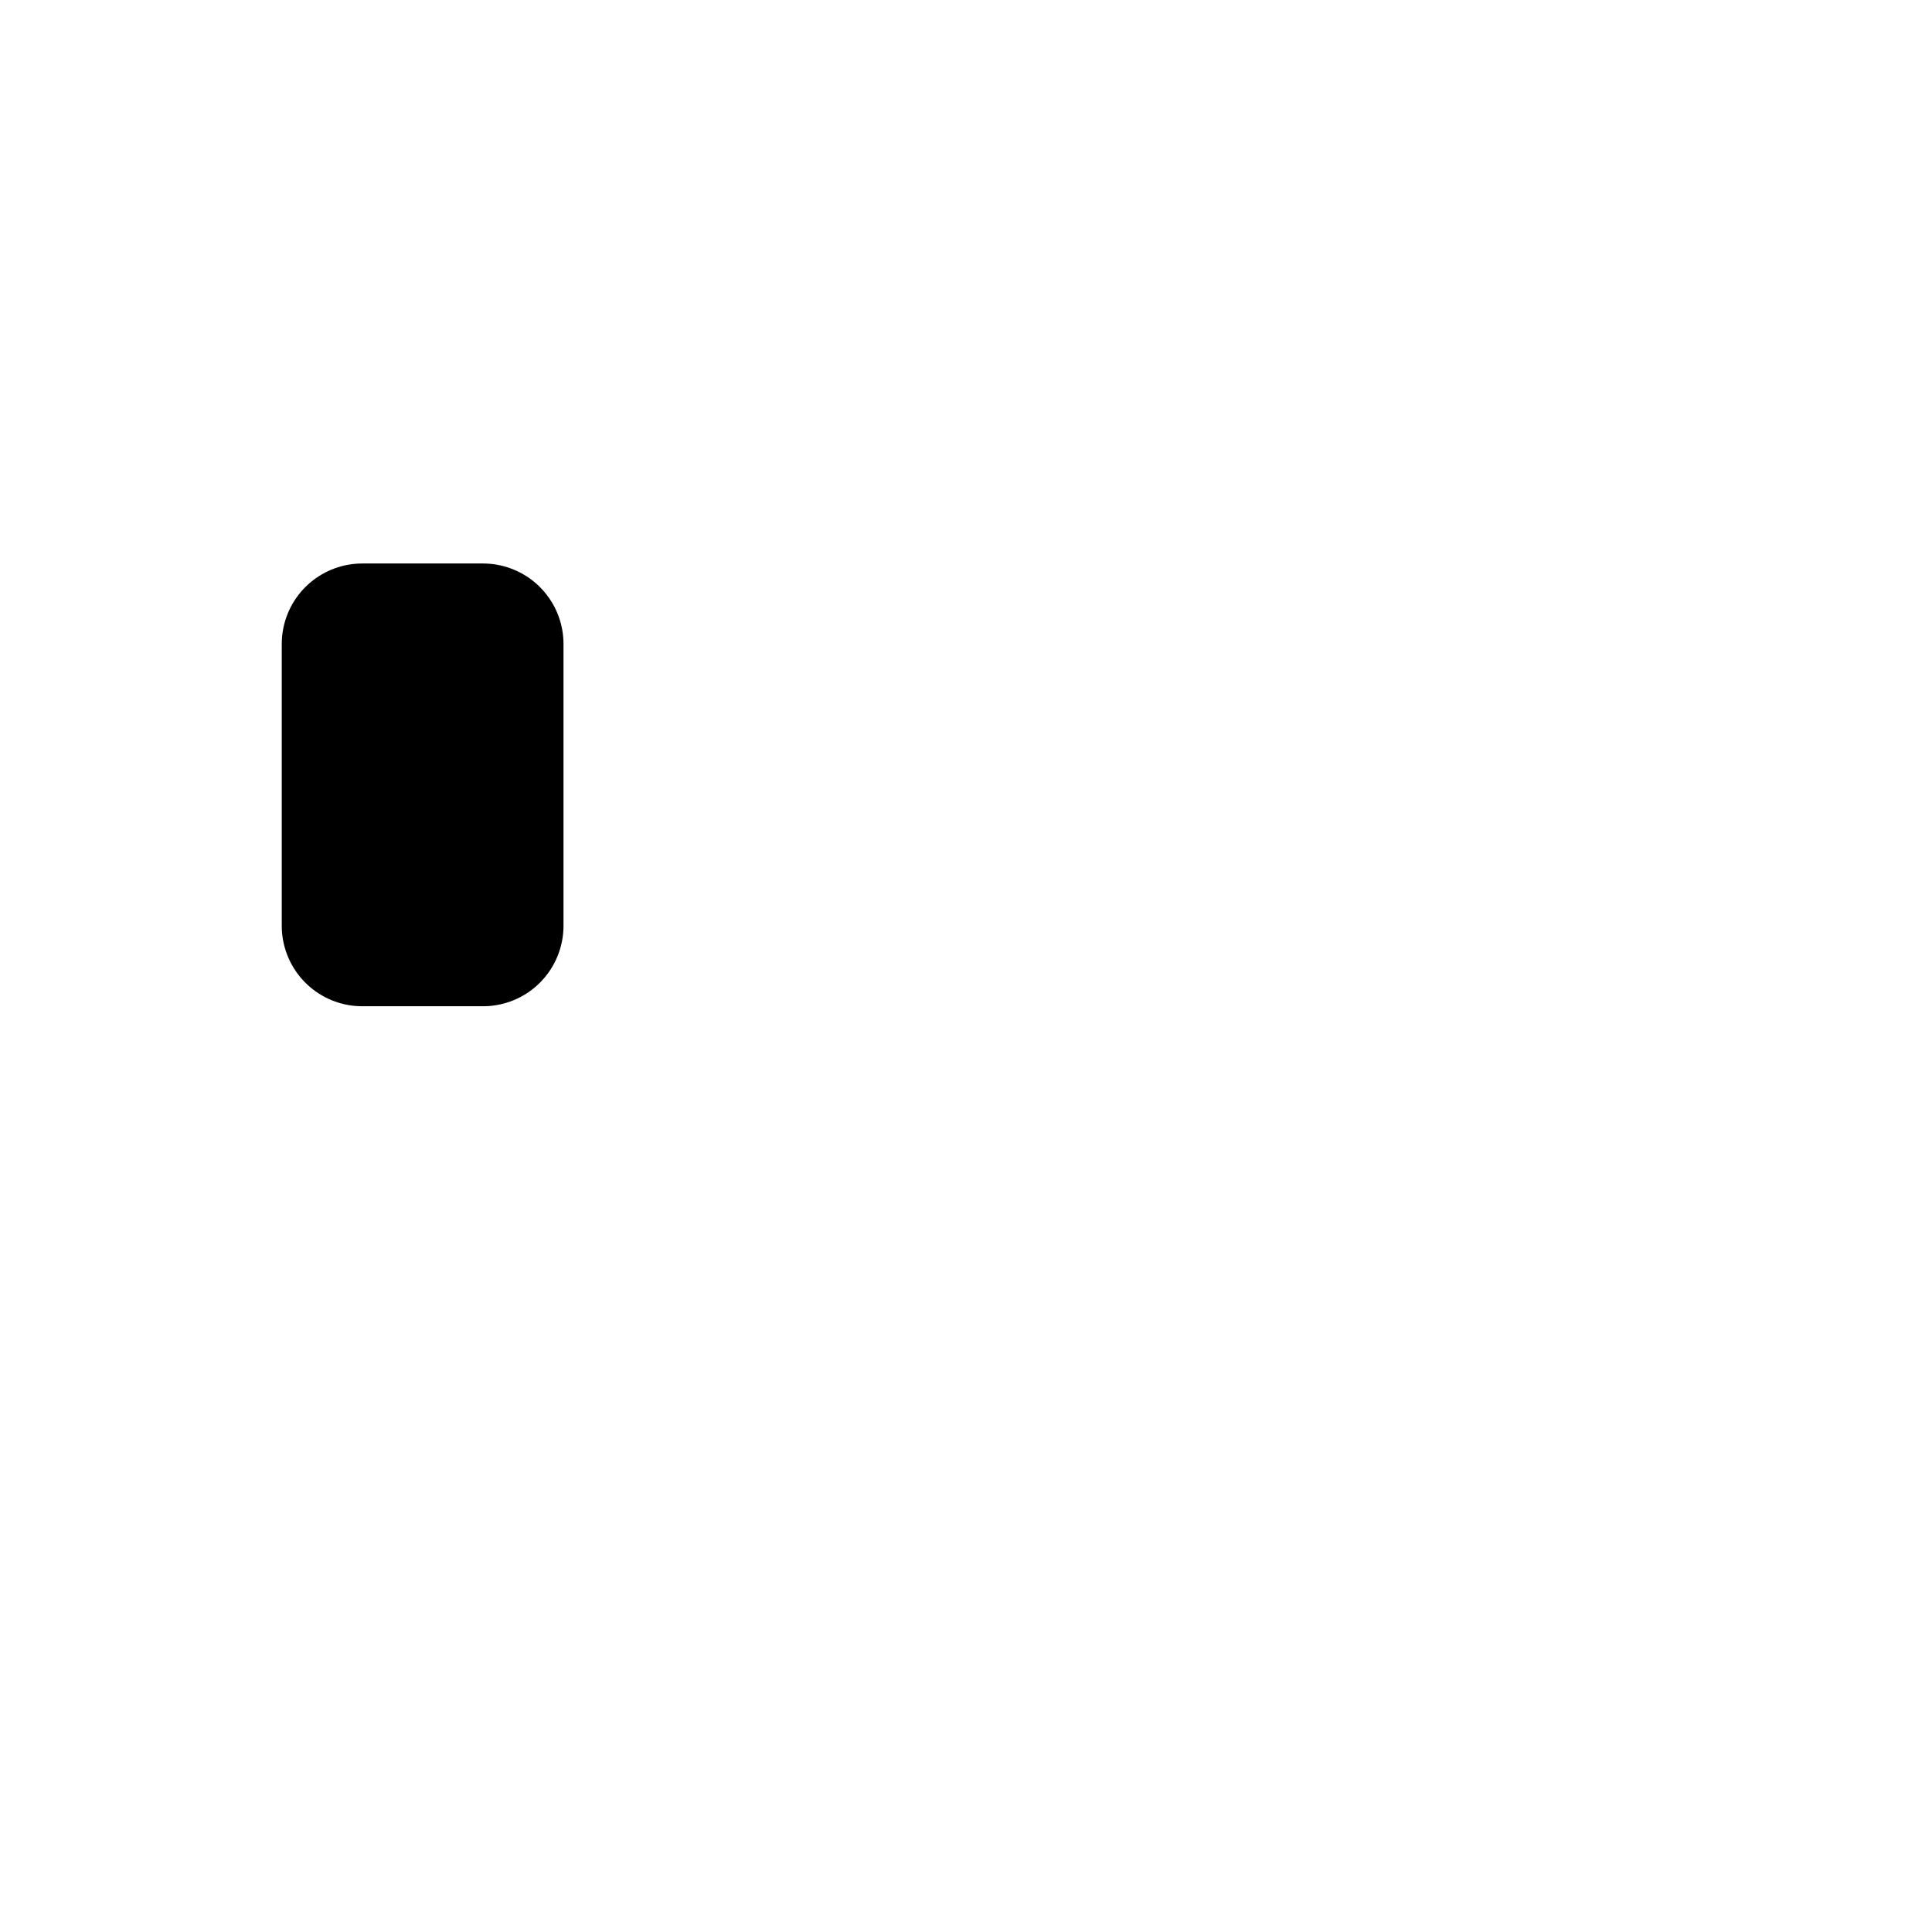
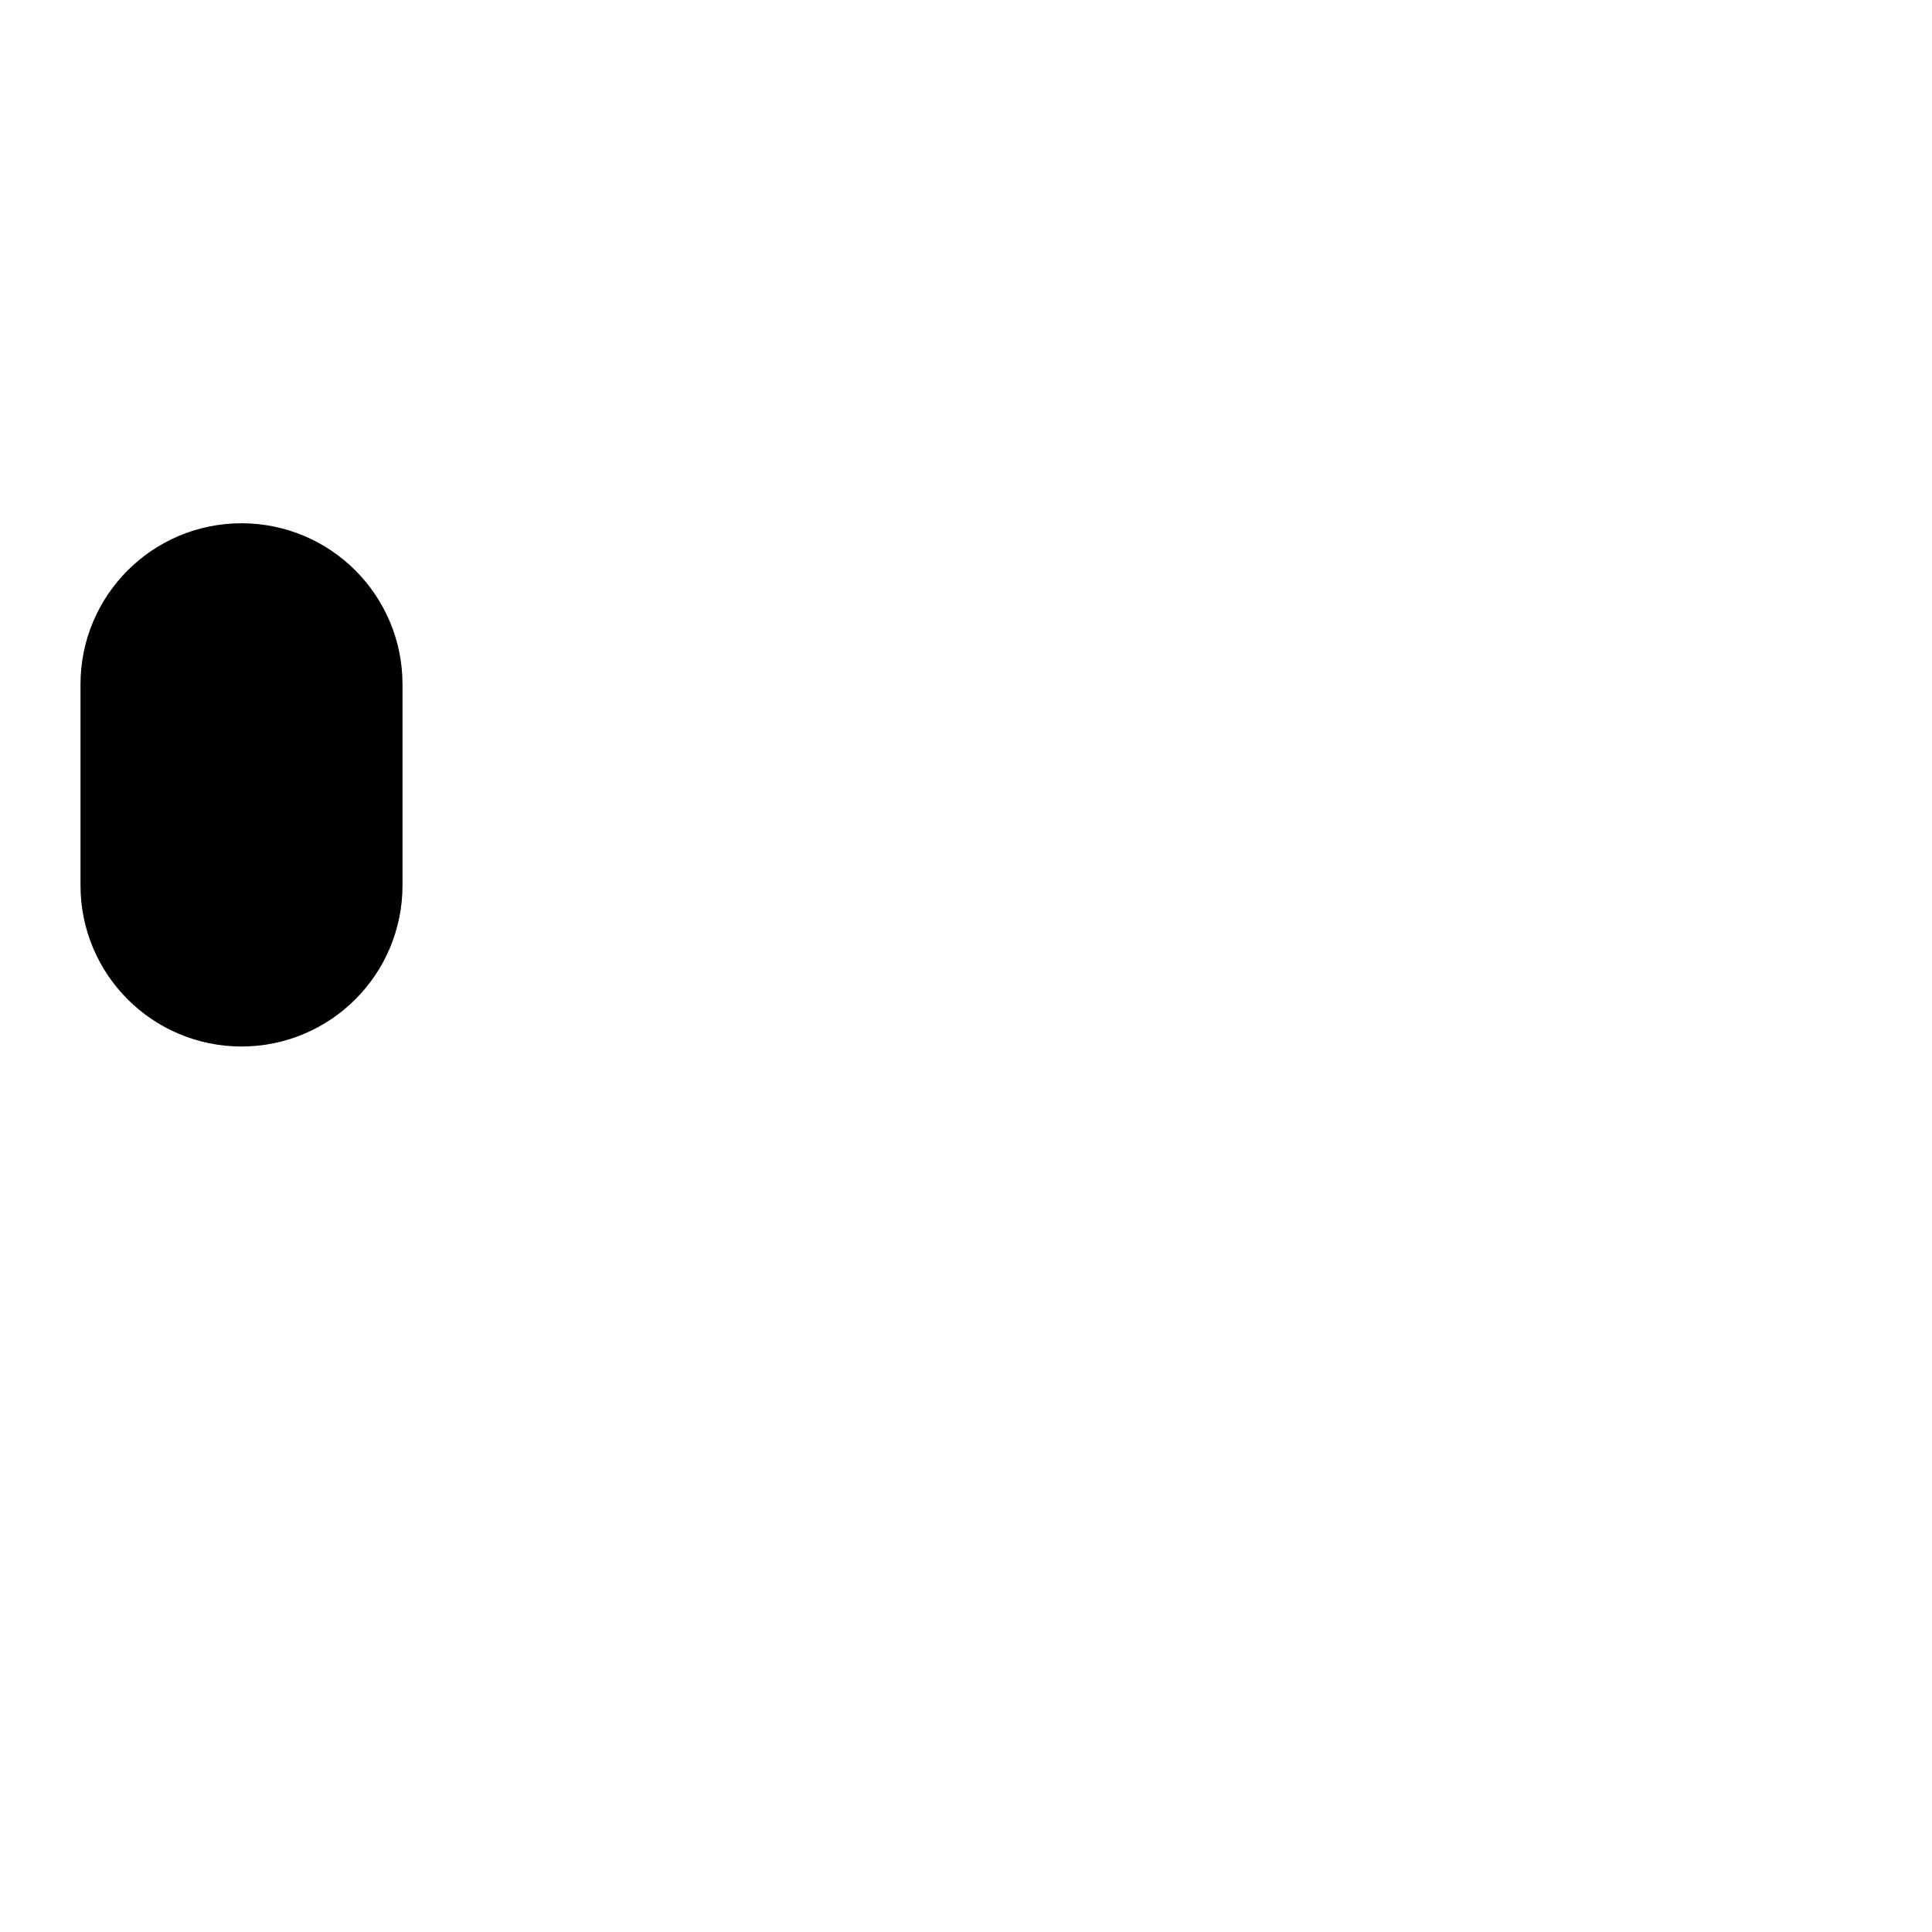
<svg xmlns="http://www.w3.org/2000/svg" viewBox="0 0 24 24" width="24" height="24" fill="none" stroke="currentColor" stroke-width="2" stroke-linecap="round" stroke-linejoin="round">
-   <path d="M4.5 8h1.5v3.5h-1.5z" />
+   <path d="M3 7.5a1 1 0 0 1 1 1V11a1 1 0 0 1-2 0V8.5a1 1 0 0 1 1-1z" />
</svg>
